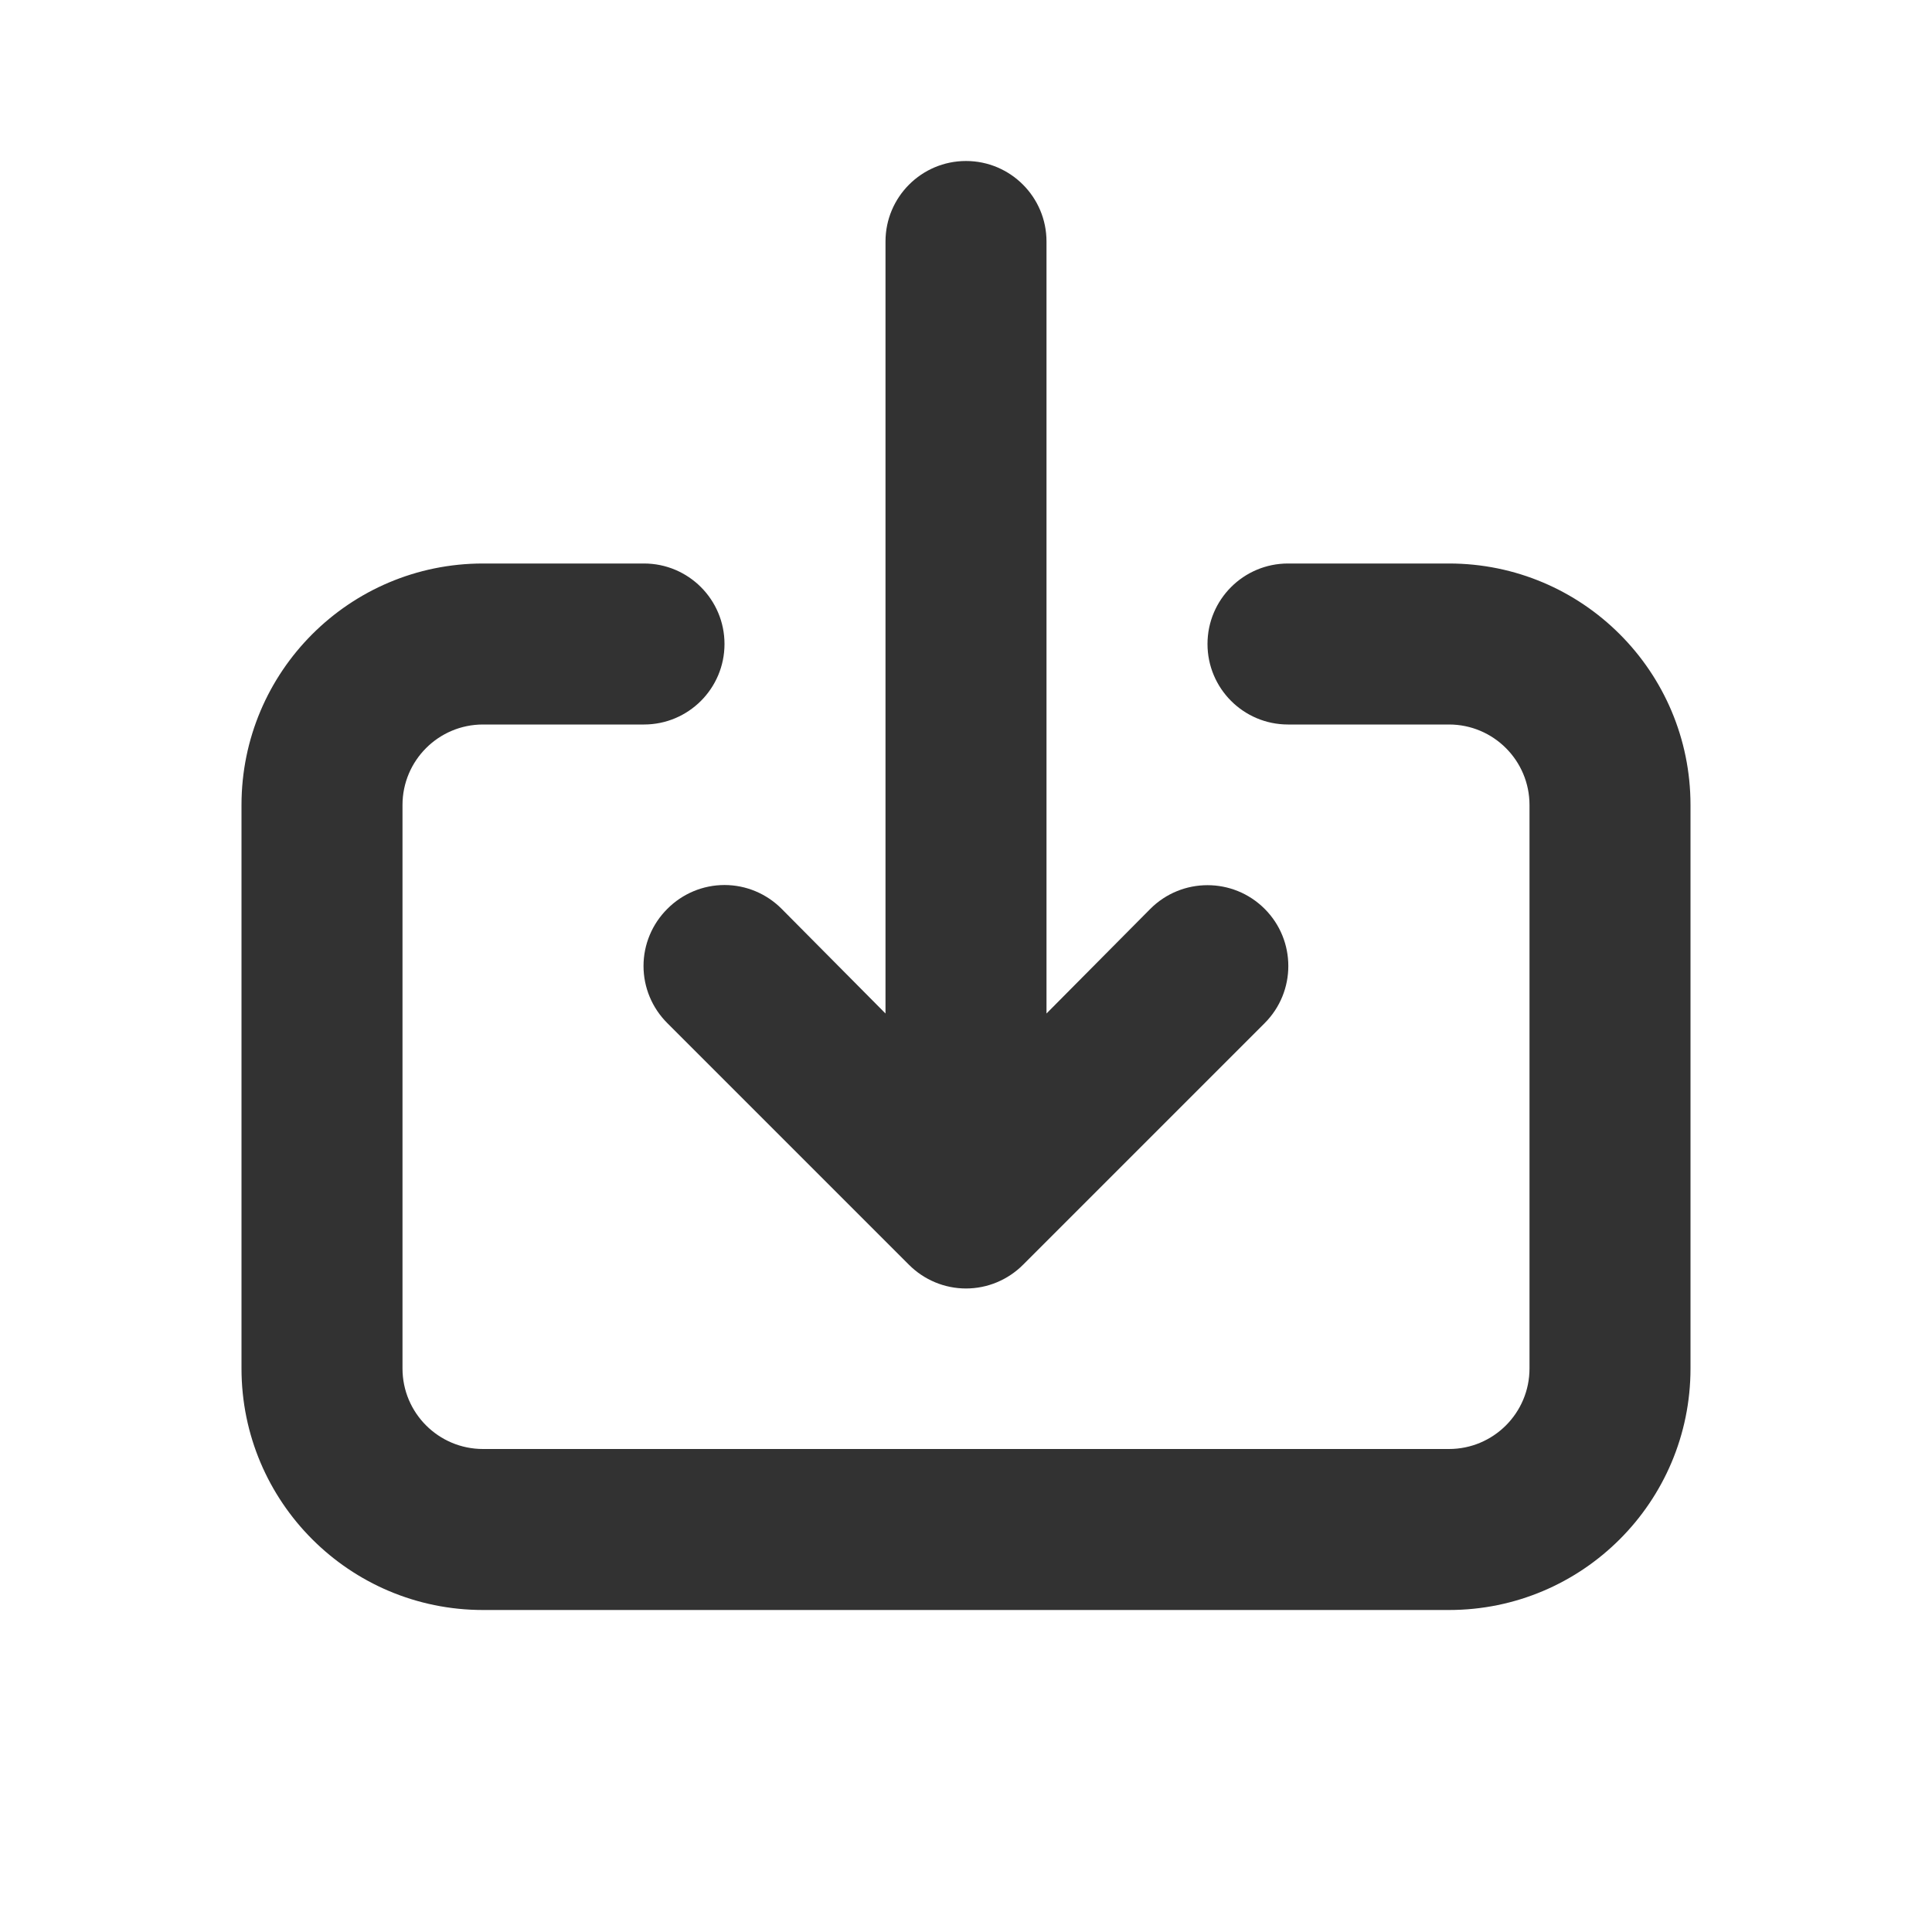
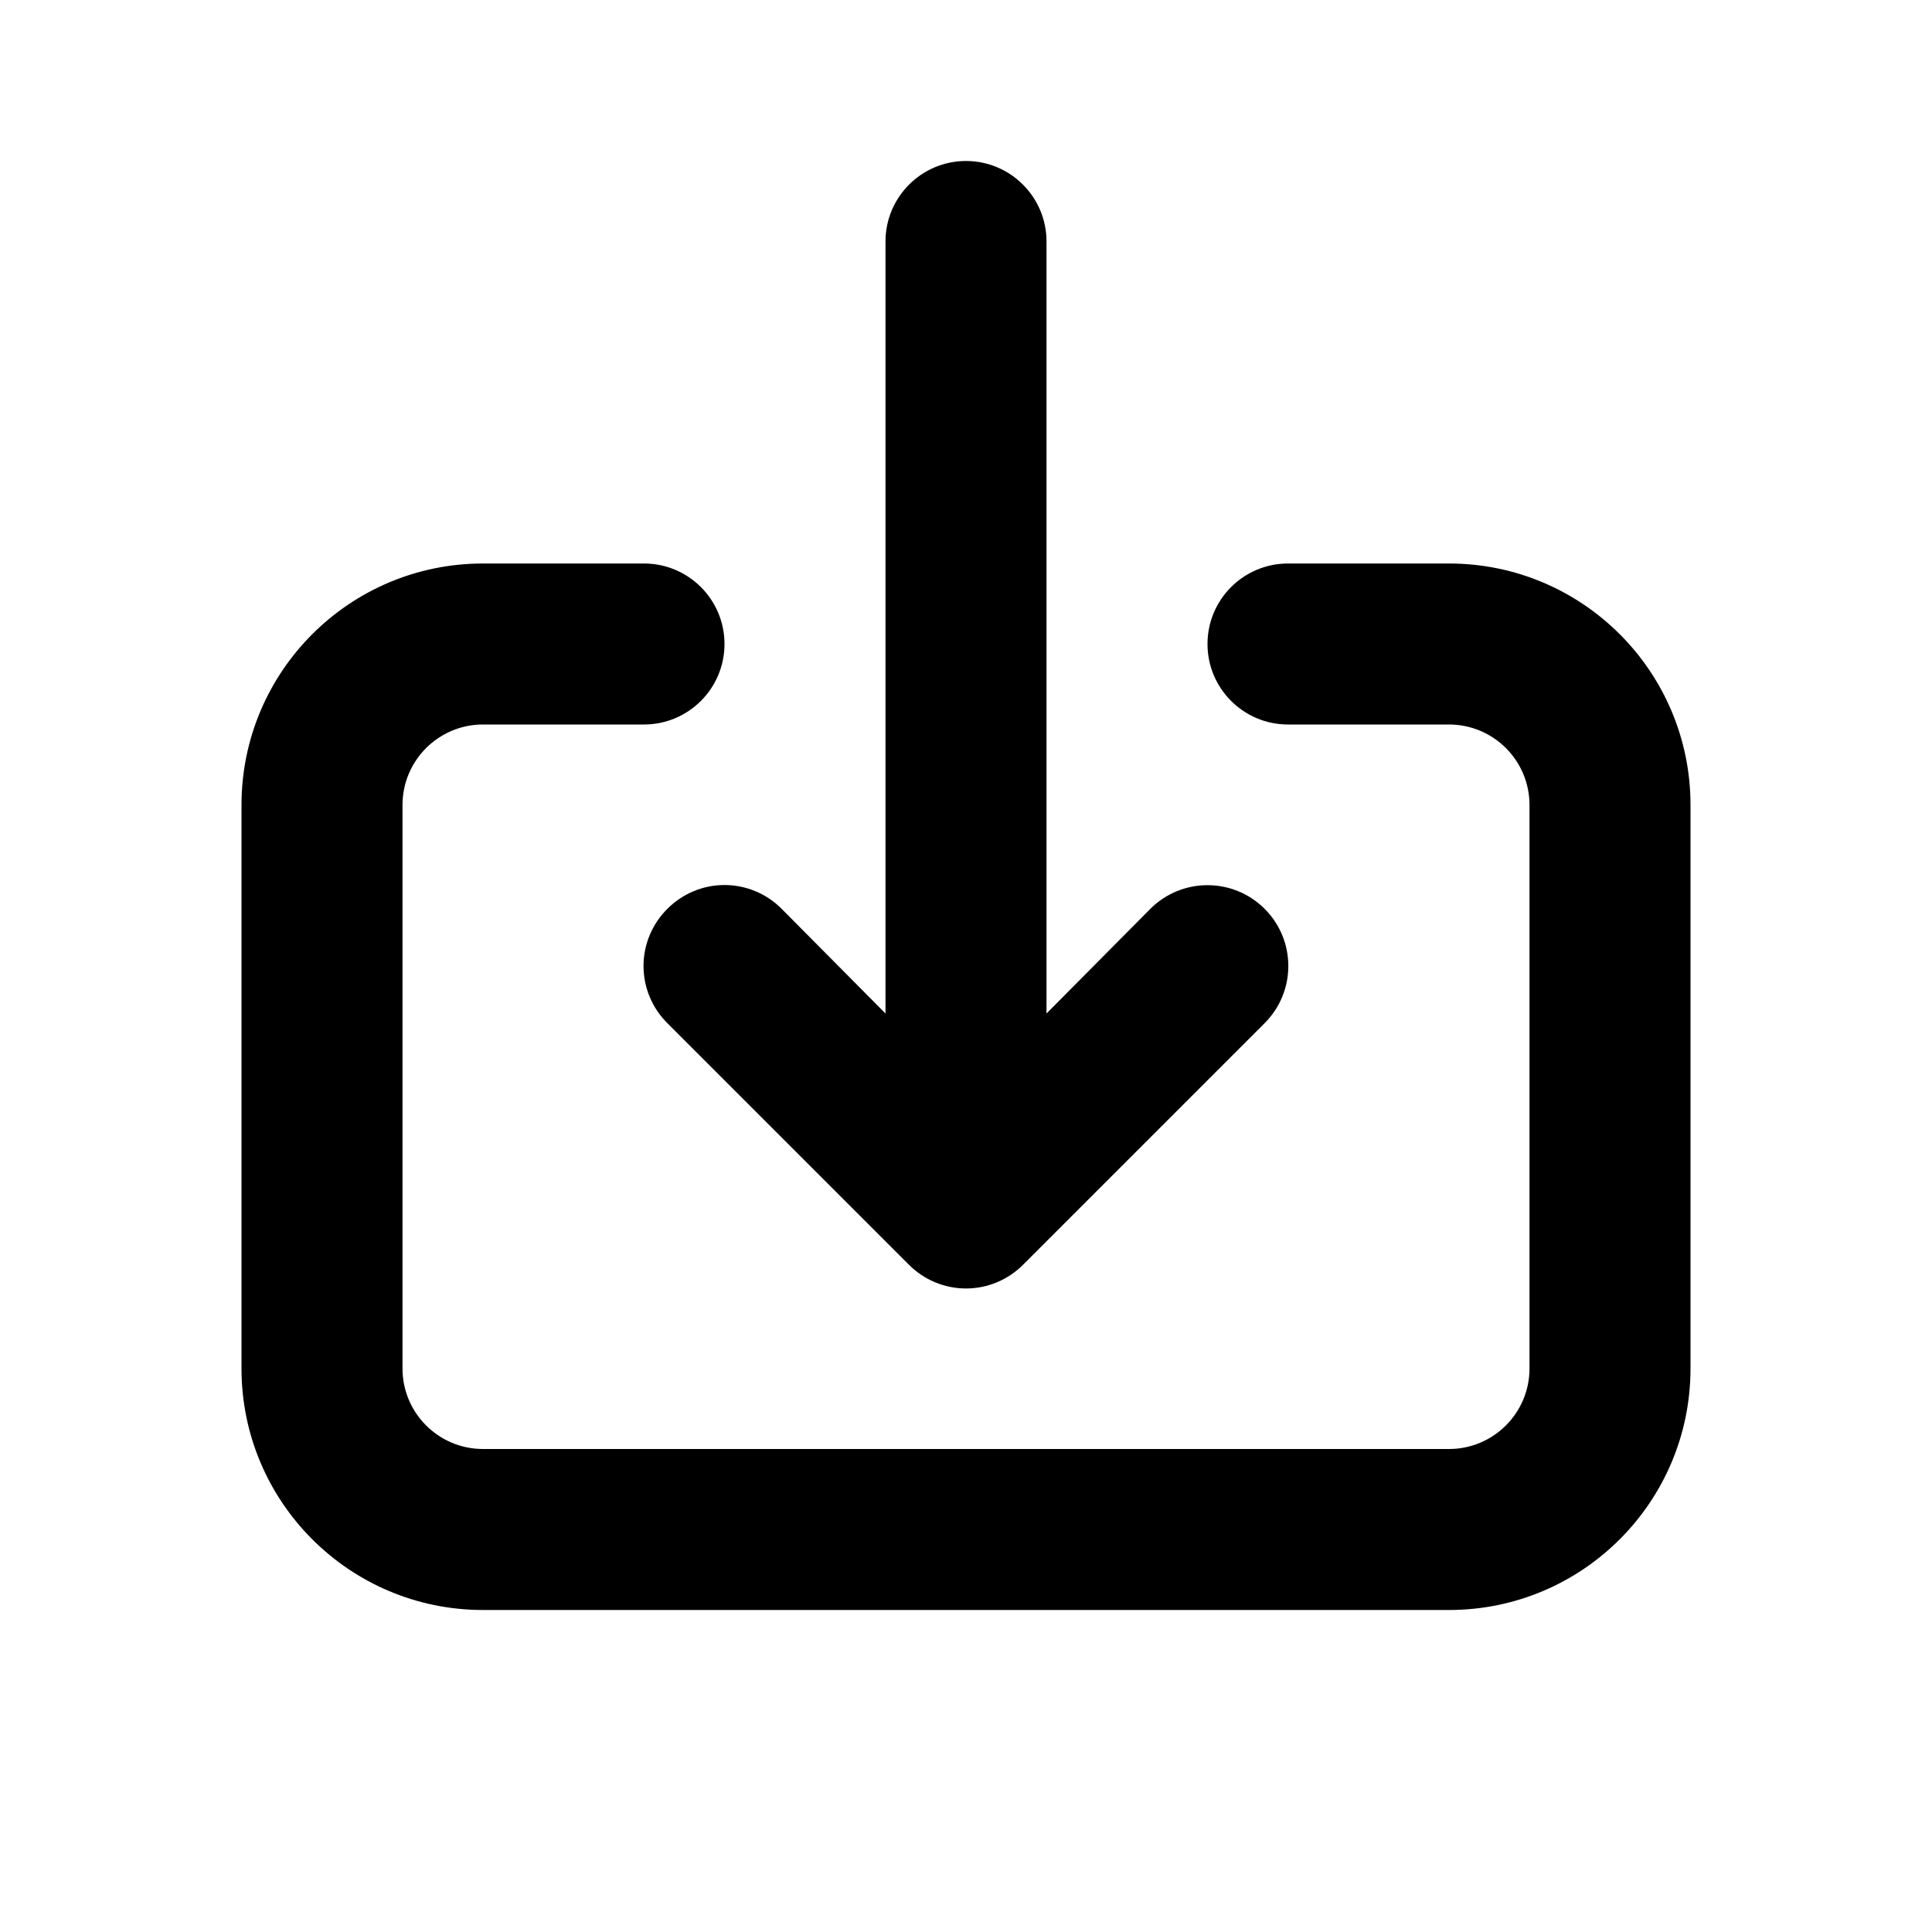
<svg xmlns="http://www.w3.org/2000/svg" width="24" height="24" viewBox="0 0 24 24" fill="none">
-   <path fill-rule="evenodd" clip-rule="evenodd" d="M8.29 11.29C8.101 11.478 7.994 11.733 7.994 12C7.994 12.267 8.101 12.522 8.29 12.71L11.29 15.71C11.478 15.899 11.733 16.006 12 16.006C12.267 16.006 12.522 15.899 12.71 15.71L15.71 12.71C16.102 12.318 16.102 11.682 15.71 11.29C15.318 10.898 14.682 10.898 14.29 11.29L13 12.59V3C13 2.448 12.552 2 12 2C11.448 2 11 2.448 11 3V12.59L9.71 11.29C9.522 11.101 9.267 10.994 9 10.994C8.733 10.994 8.478 11.101 8.29 11.29ZM18 7H16C15.448 7 15 7.448 15 8C15 8.552 15.448 9 16 9H18C18.552 9 19 9.448 19 10V17C19 17.552 18.552 18 18 18H6C5.448 18 5 17.552 5 17V10C5 9.448 5.448 9 6 9H8C8.552 9 9 8.552 9 8C9 7.448 8.552 7 8 7H6C4.343 7 3 8.343 3 10V17C3 18.657 4.343 20 6 20H18C19.657 20 21 18.657 21 17V10C21 8.343 19.657 7 18 7Z" fill="#323232" />
+   <path fill-rule="evenodd" clip-rule="evenodd" d="M8.29 11.29C8.101 11.478 7.994 11.733 7.994 12C7.994 12.267 8.101 12.522 8.29 12.71L11.29 15.71C11.478 15.899 11.733 16.006 12 16.006C12.267 16.006 12.522 15.899 12.71 15.71L15.71 12.71C16.102 12.318 16.102 11.682 15.71 11.29C15.318 10.898 14.682 10.898 14.29 11.29L13 12.59V3C13 2.448 12.552 2 12 2C11.448 2 11 2.448 11 3V12.59L9.71 11.29C9.522 11.101 9.267 10.994 9 10.994C8.733 10.994 8.478 11.101 8.29 11.29ZM18 7H16C15.448 7 15 7.448 15 8C15 8.552 15.448 9 16 9H18C18.552 9 19 9.448 19 10V17C19 17.552 18.552 18 18 18H6C5.448 18 5 17.552 5 17V10C5 9.448 5.448 9 6 9H8C8.552 9 9 8.552 9 8C9 7.448 8.552 7 8 7H6C4.343 7 3 8.343 3 10V17C3 18.657 4.343 20 6 20H18C19.657 20 21 18.657 21 17V10C21 8.343 19.657 7 18 7Z" fill="currentColor" />
</svg>
